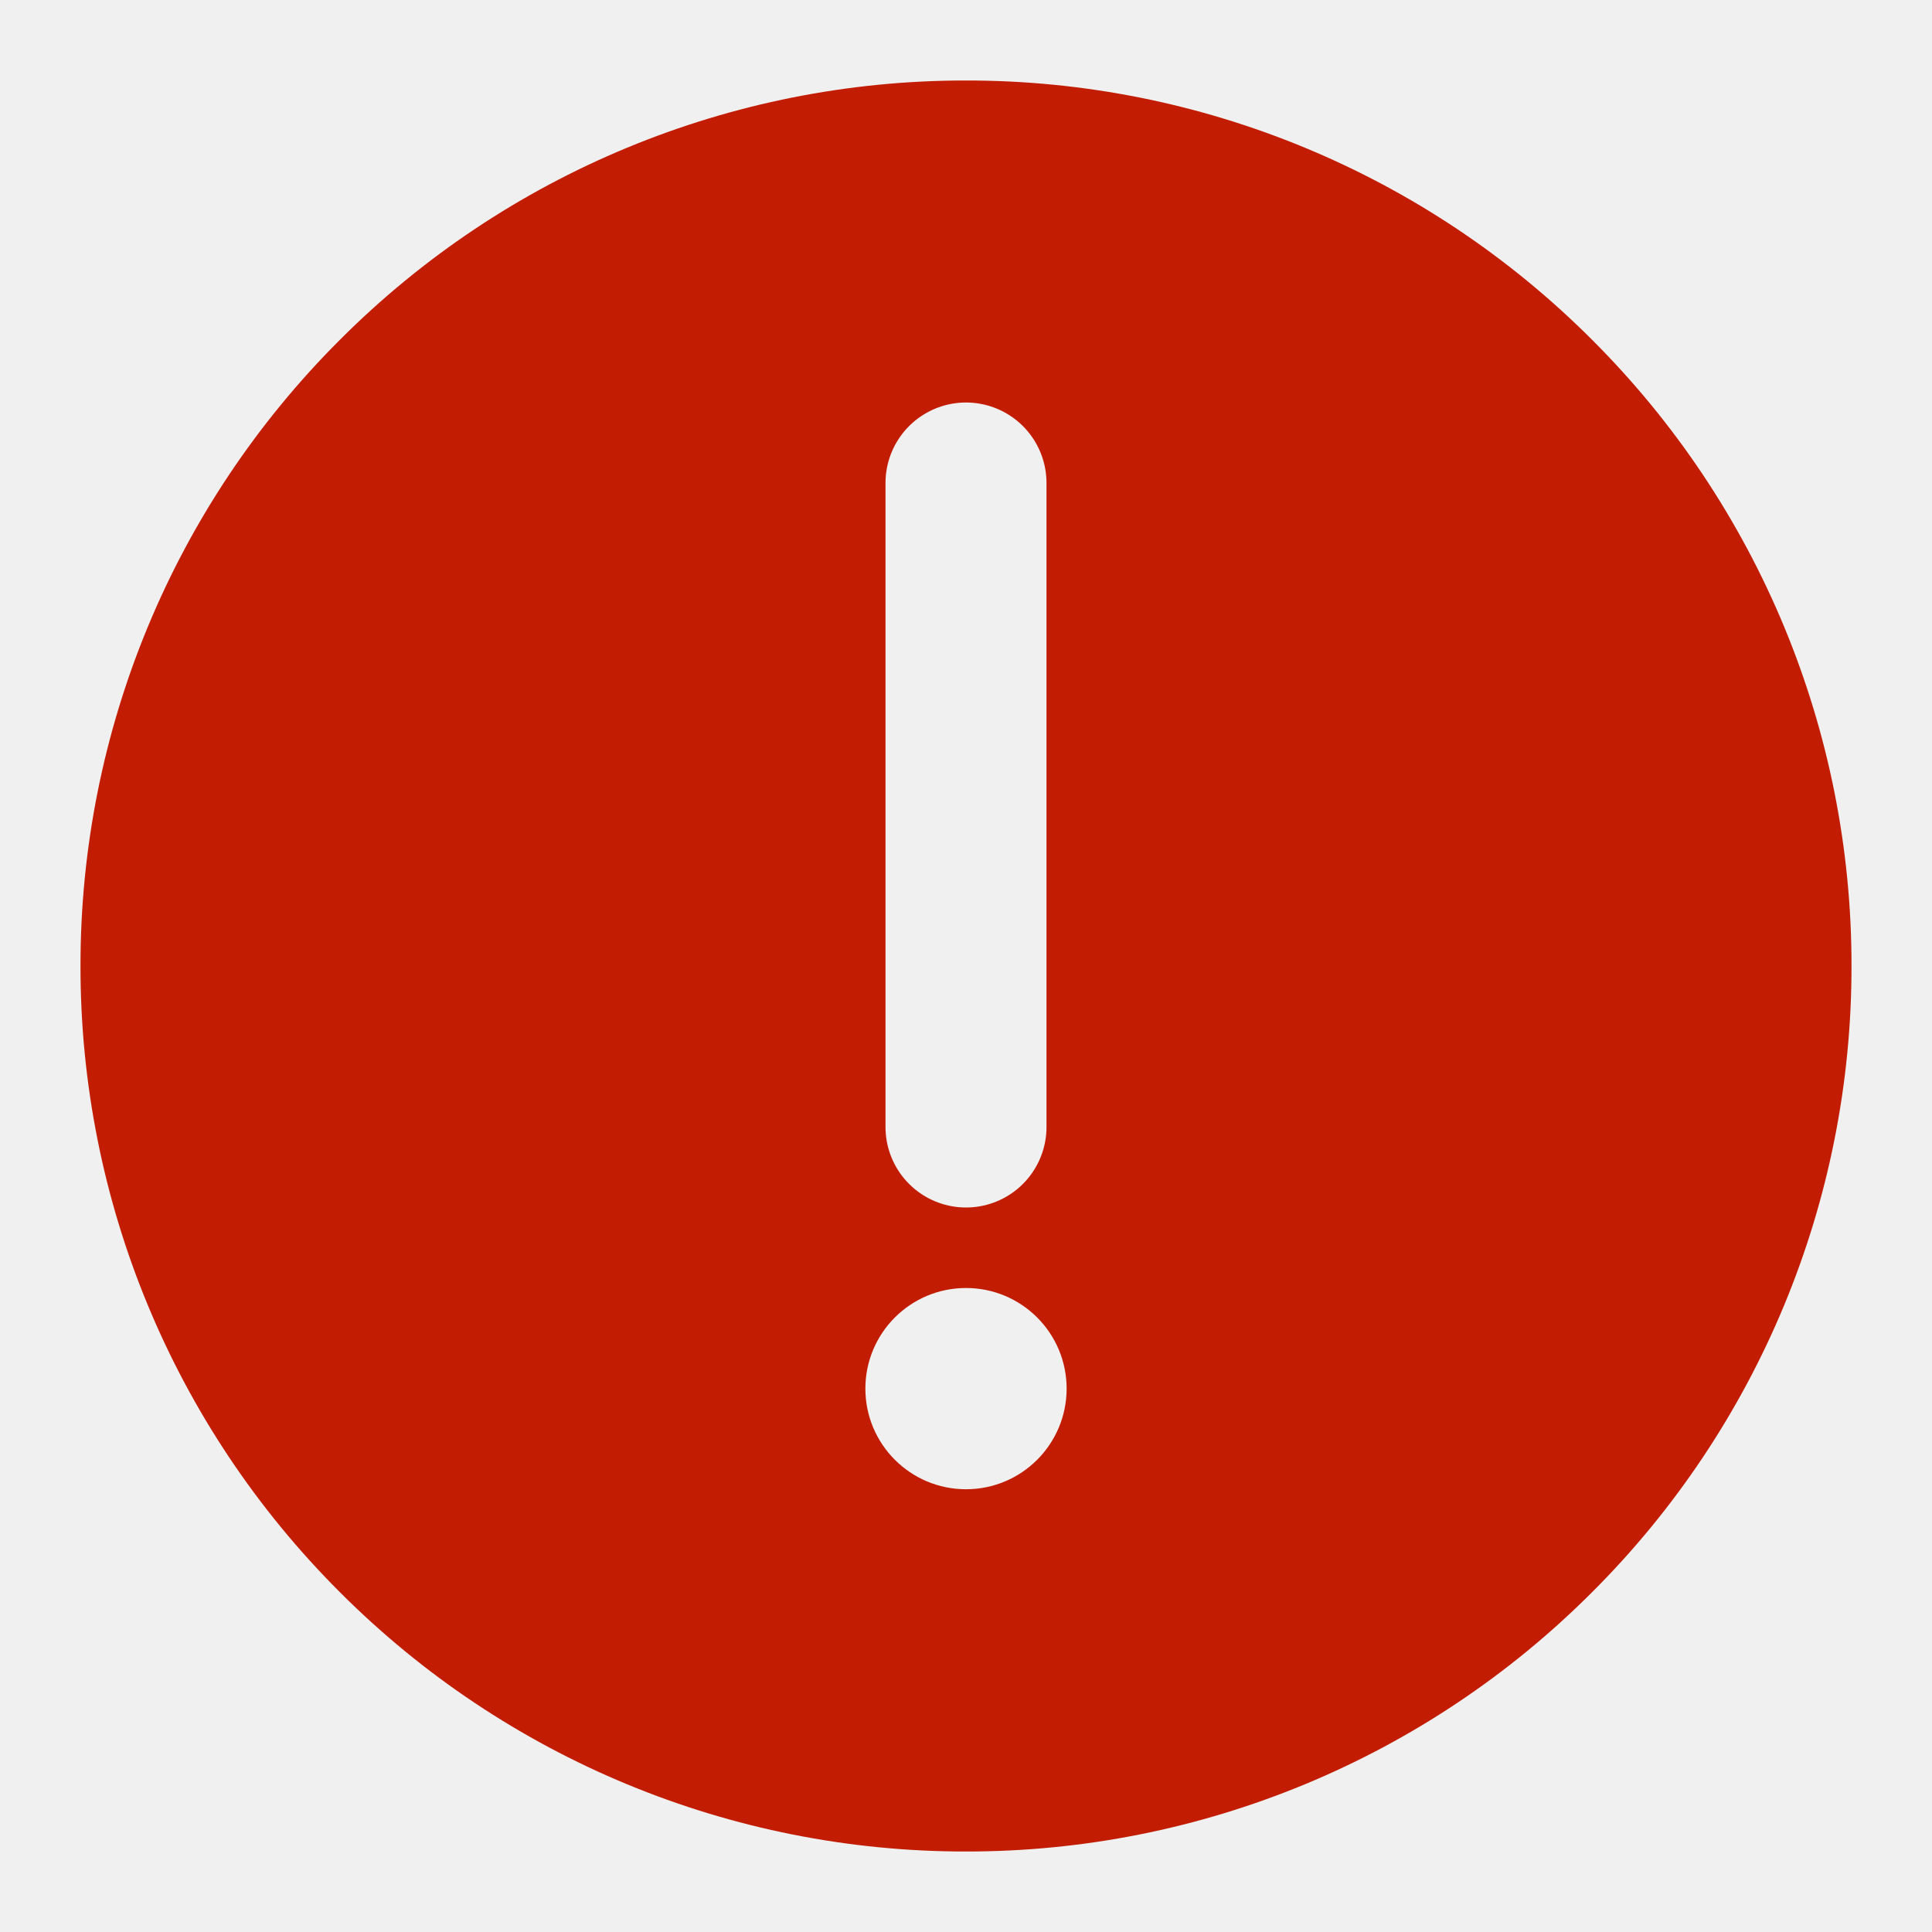
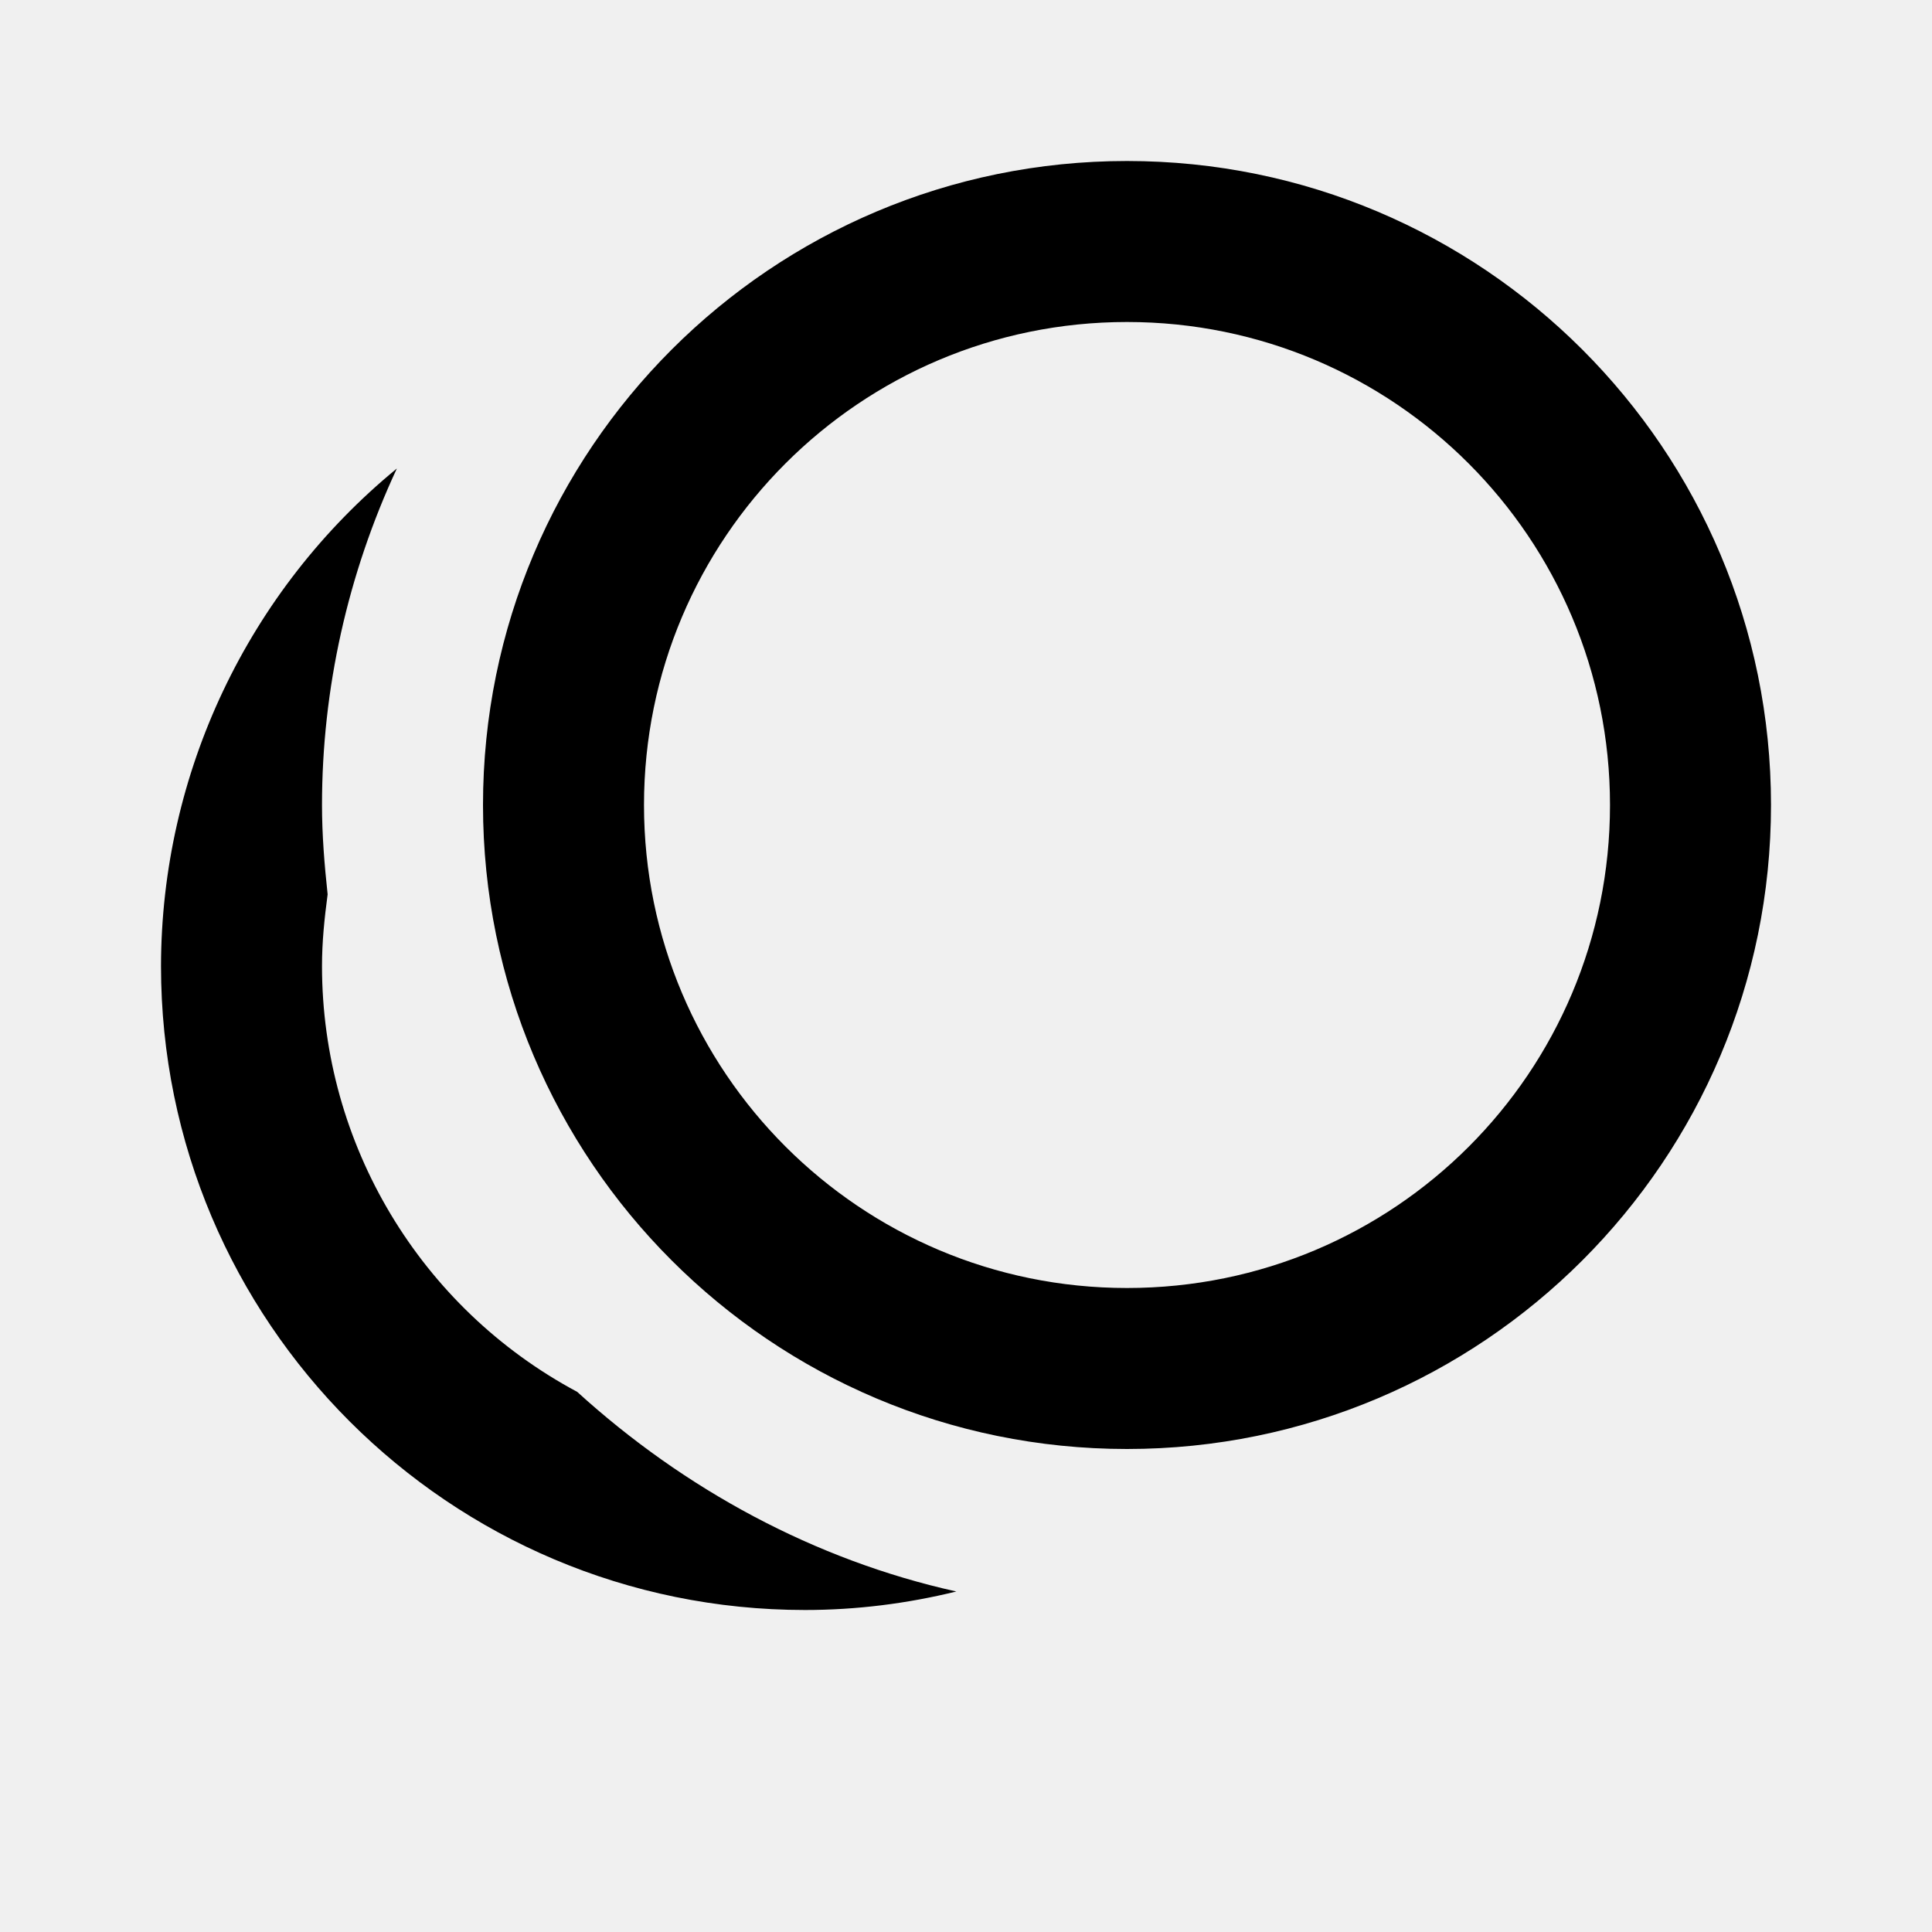
- <svg xmlns="http://www.w3.org/2000/svg" width="1em" height="1em" viewBox="0 0 48 48">
-   <defs>
-     <mask id="ipSAttention0">
-       <g fill="none">
-         <path fill="#fff" stroke="#fff" stroke-linejoin="round" stroke-width="4" d="M24 44a19.94 19.94 0 0 0 14.142-5.858A19.94 19.94 0 0 0 44 24a19.94 19.94 0 0 0-5.858-14.142A19.94 19.94 0 0 0 24 4A19.94 19.94 0 0 0 9.858 9.858A19.94 19.94 0 0 0 4 24a19.94 19.94 0 0 0 5.858 14.142A19.94 19.94 0 0 0 24 44Z" />
-         <path fill="#000" fill-rule="evenodd" d="M24 37a2.5 2.5 0 1 0 0-5a2.5 2.5 0 0 0 0 5" clip-rule="evenodd" />
-         <path stroke="#000" stroke-linecap="round" stroke-linejoin="round" stroke-width="4" d="M24 12v16" />
-       </g>
-     </mask>
-   </defs>
-   <path fill="#c21d03" d="M0 0h48v48H0z" mask="url(#ipSAttention0)" />
+ <svg xmlns="http://www.w3.org/2000/svg" width="24" height="24" viewBox="0 0 24 24">
+   <path fill="currentColor" d="M14 2a8 8 0 0 0-8 8a8 8 0 0 0 8 8a8 8 0 0 0 8-8a8 8 0 0 0-8-8m0 2c3.32 0 6 2.69 6 6c0 3.32-2.68 6-6 6a6 6 0 0 1-6-6a6 6 0 0 1 6-6M4.93 5.82A8.01 8.01 0 0 0 2 12a8 8 0 0 0 8 8c.64 0 1.27-.08 1.88-.23c-1.76-.39-3.38-1.27-4.71-2.48A6 6 0 0 1 4 12c0-.3.03-.59.07-.89C4.03 10.74 4 10.37 4 10c0-1.44.32-2.87.93-4.18" />
</svg>
